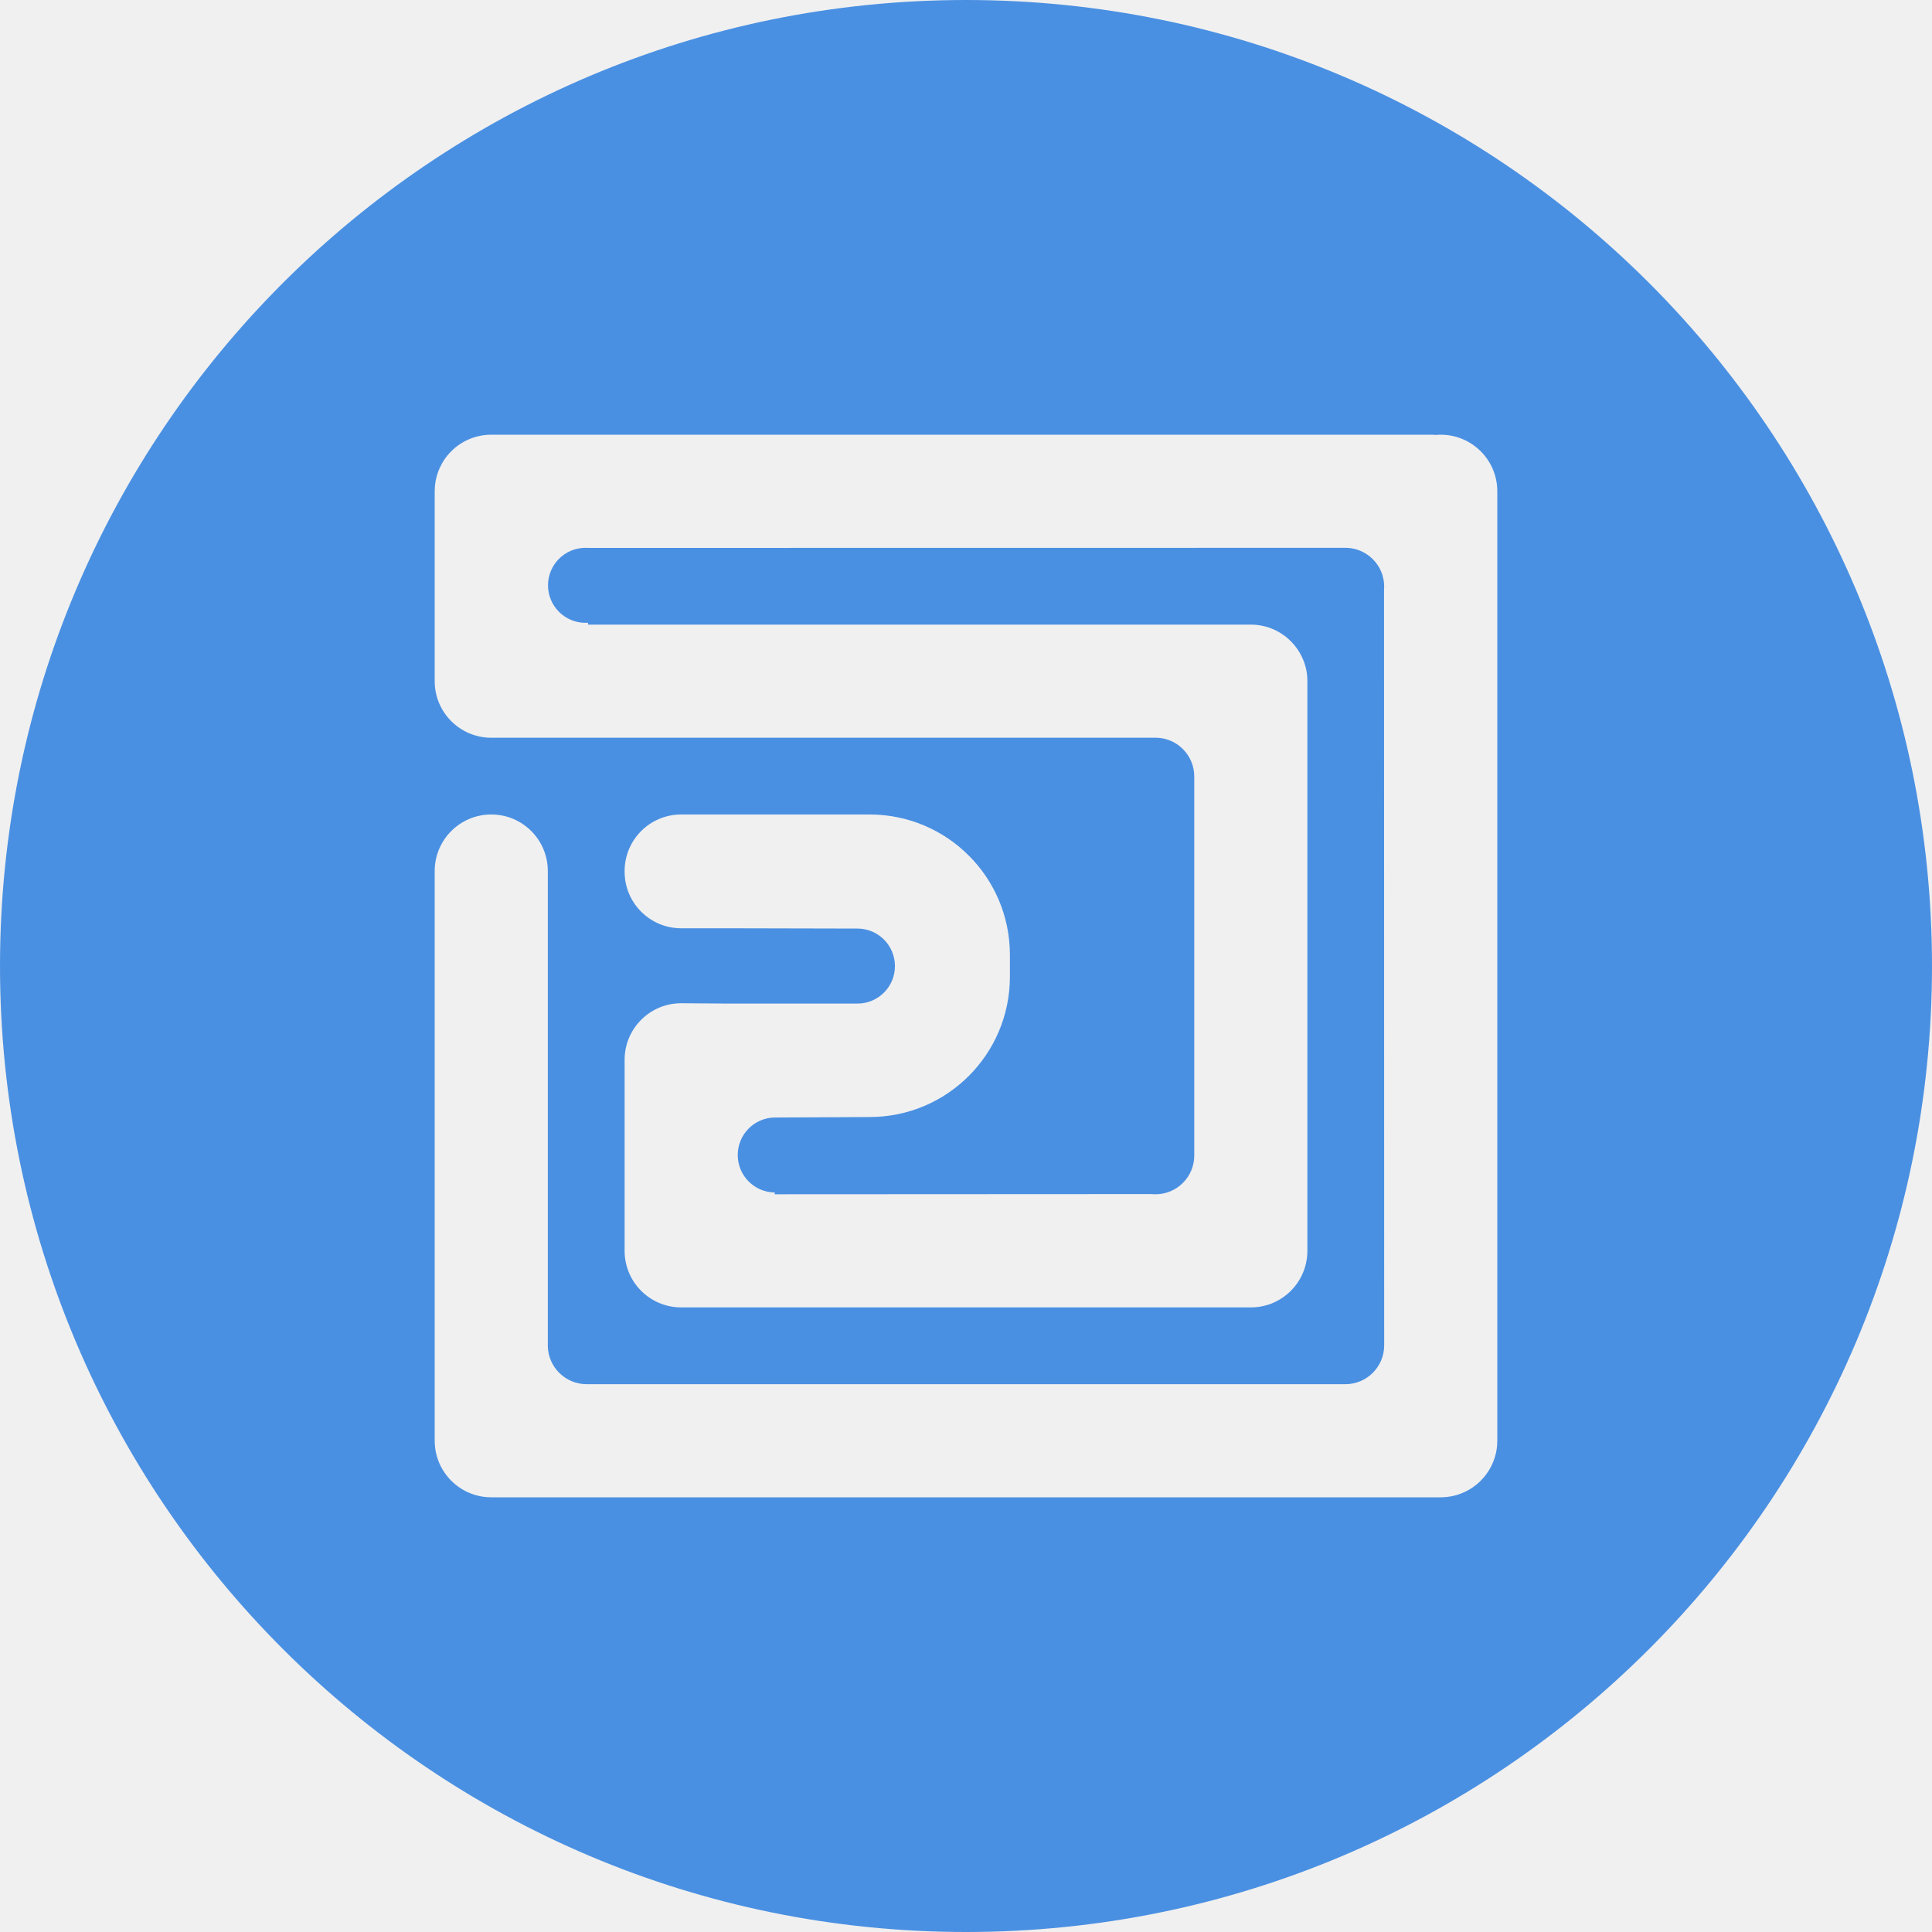
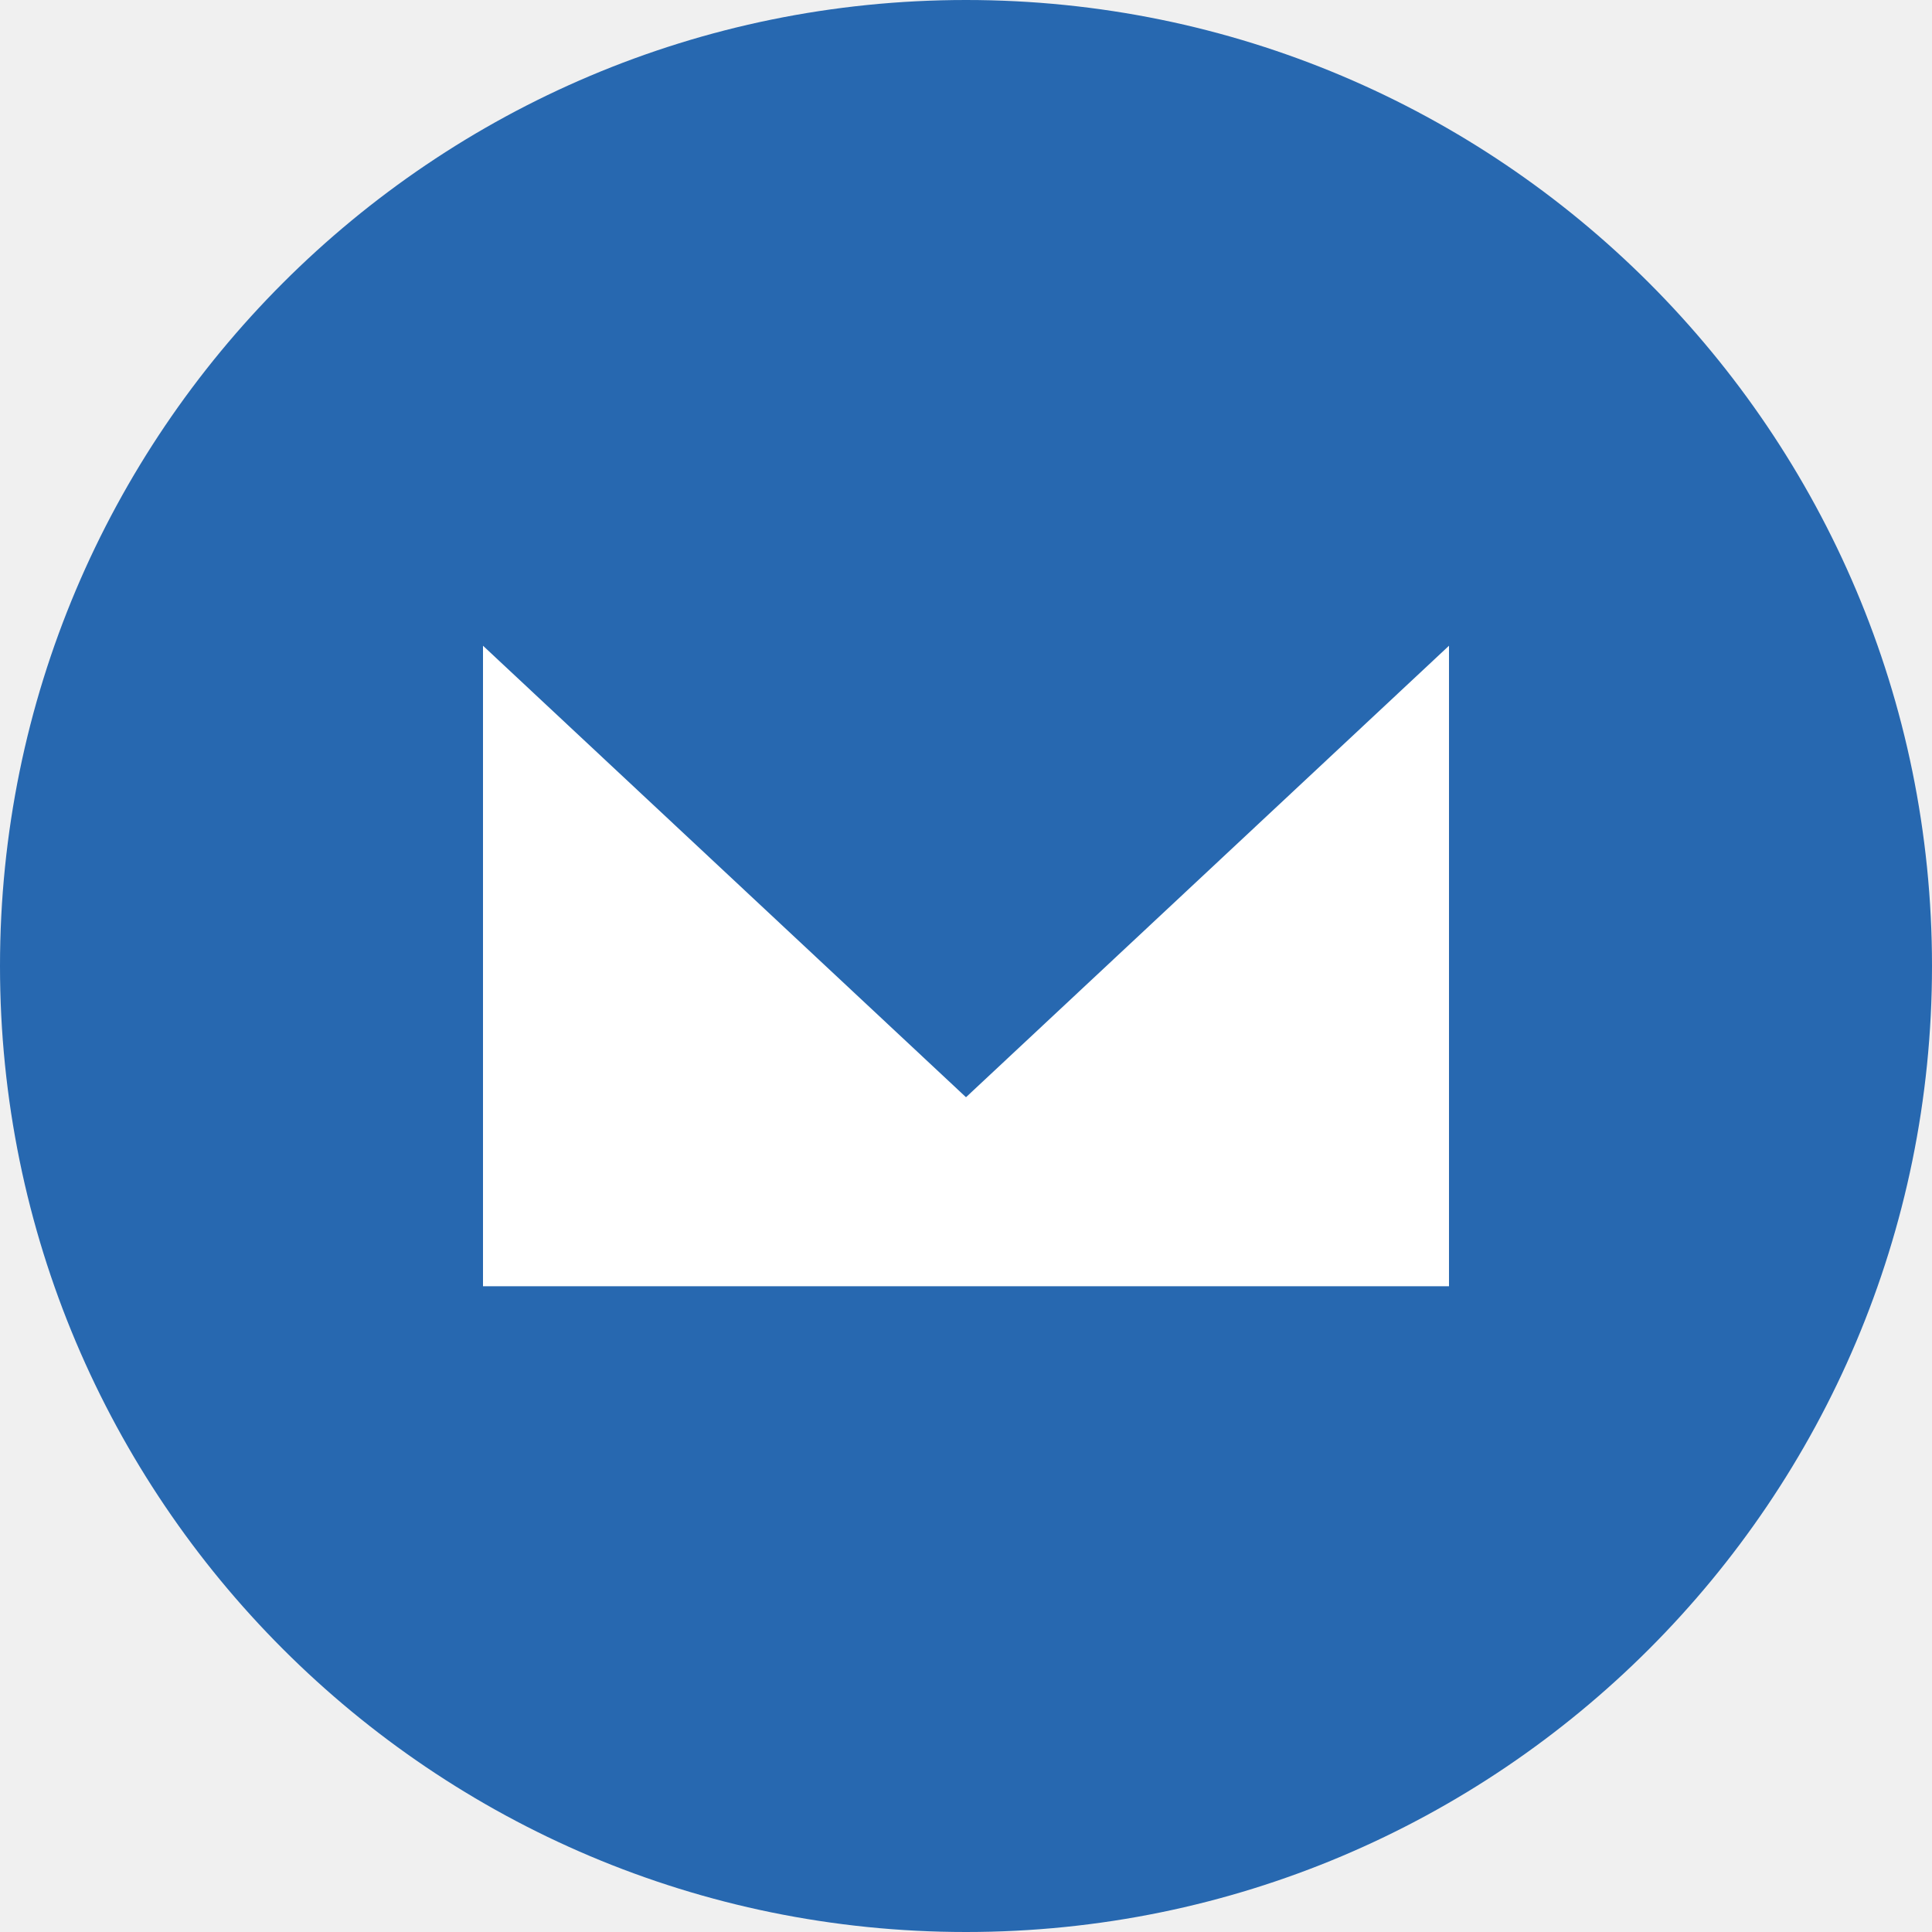
- <svg xmlns="http://www.w3.org/2000/svg" width="40px" height="40px" viewBox="0 0 40 40" version="1.1">
-   <g stroke="none" stroke-width="1" fill="none" fill-rule="evenodd">
-     <g transform="translate(-581, -820)" fill="#4A90E2">
-       <g id="logo_o2_40" transform="translate(581, 820)">
-         <path d="M20,0 C31.046,0 40,8.954 40,20 C40,31.046 31.046,40 20,40 C8.954,40 0,31.046 0,20 C0,8.954 8.954,0 20,0 Z M29.628,9 L10.16,9 C9.96,9.002 9.771,9.054 9.606,9.145 C9.598,9.149 9.59,9.154 9.581,9.159 C9.566,9.168 9.55,9.178 9.535,9.188 L9.5,9.211 L9.5,9.211 C9.489,9.219 9.478,9.227 9.467,9.235 C9.459,9.241 9.451,9.248 9.442,9.254 C9.37,9.313 9.31,9.373 9.257,9.439 L9.246,9.453 C9.24,9.461 9.234,9.469 9.227,9.477 C9.212,9.499 9.196,9.521 9.182,9.543 C9.176,9.554 9.169,9.564 9.163,9.575 C9.158,9.583 9.153,9.591 9.149,9.6 C9.09,9.704 9.047,9.819 9.023,9.94 C9.021,9.948 9.02,9.956 9.018,9.964 C9.006,10.031 9,10.1 9,10.171 L9,14.103 C9,14.75 9.524,15.274 10.171,15.274 L23.948,15.274 C24.38,15.287 24.726,15.642 24.726,16.077 L24.726,23.858 C24.725,23.879 24.726,23.901 24.726,23.923 C24.726,24.367 24.367,24.726 23.923,24.726 C23.896,24.726 23.868,24.725 23.841,24.722 L16.04,24.726 L16.04,24.689 C15.616,24.684 15.274,24.339 15.274,23.913 C15.274,23.49 15.612,23.146 16.032,23.137 L16.04,23.137 L18.004,23.127 C19.609,23.127 20.909,21.826 20.909,20.221 L20.909,19.769 C20.909,18.164 19.609,16.863 18.004,16.863 L14.103,16.863 C13.456,16.863 12.932,17.387 12.932,18.034 L12.932,18.048 C12.932,18.694 13.456,19.219 14.103,19.219 L15.098,19.219 L17.753,19.225 C18.182,19.225 18.529,19.573 18.529,20.002 C18.529,20.43 18.182,20.778 17.753,20.778 L15.088,20.778 L14.103,20.771 C13.456,20.771 12.932,21.295 12.932,21.942 L12.932,25.898 C12.932,26.544 13.456,27.068 14.103,27.068 L25.917,27.068 C26.022,27.067 26.124,27.051 26.221,27.023 L26.239,27.018 C26.243,27.017 26.247,27.015 26.251,27.014 C26.265,27.01 26.279,27.005 26.292,27 L26.31,26.994 C26.334,26.984 26.348,26.979 26.362,26.973 L26.379,26.965 C26.786,26.782 27.068,26.372 27.068,25.897 L27.068,14.103 C27.068,13.997 27.055,13.895 27.028,13.797 L27.023,13.779 C26.88,13.288 26.43,12.932 25.897,12.932 L12.174,12.932 L12.174,12.893 C12.157,12.894 12.139,12.895 12.122,12.895 C11.693,12.895 11.346,12.547 11.346,12.118 C11.346,11.69 11.693,11.342 12.122,11.342 C12.139,11.342 12.157,11.343 12.174,11.344 L27.88,11.342 C28.312,11.356 28.658,11.71 28.658,12.145 C28.658,12.168 28.657,12.19 28.655,12.212 L28.658,27.789 L28.658,27.855 L28.658,27.855 C28.658,28.298 28.298,28.658 27.855,28.658 L12.145,28.658 L12.145,28.658 C11.708,28.658 11.352,28.308 11.342,27.872 L11.342,18.034 C11.342,17.387 10.818,16.863 10.171,16.863 C9.524,16.863 9,17.387 9,18.034 L9,29.829 C9,30.014 9.043,30.188 9.119,30.344 C9.31,30.733 9.709,31 10.171,31 L29.849,31 C30.401,30.991 30.86,30.599 30.973,30.079 L30.981,30.038 L30.981,30.038 C30.994,29.97 31,29.9 31,29.829 L31,10.171 C31,9.528 30.481,9.006 29.839,9 L29.819,9 C29.786,9 29.755,9.002 29.723,9.005 C29.692,9.002 29.66,9 29.628,9 Z" id="形状结合" />
-       </g>
-     </g>
-   </g>
+ <svg xmlns="http://www.w3.org/2000/svg" width="40px" height="40px" viewBox="0 0 40 40">
+   <circle cx="20" cy="20" r="20" fill="#2768B0" />
+   <polygon points="18,34 64,77 110,34 110,95 18,95" fill="#FFFFFF" transform="translate(6.087,5.978) scale(0.21739)" />
</svg>
